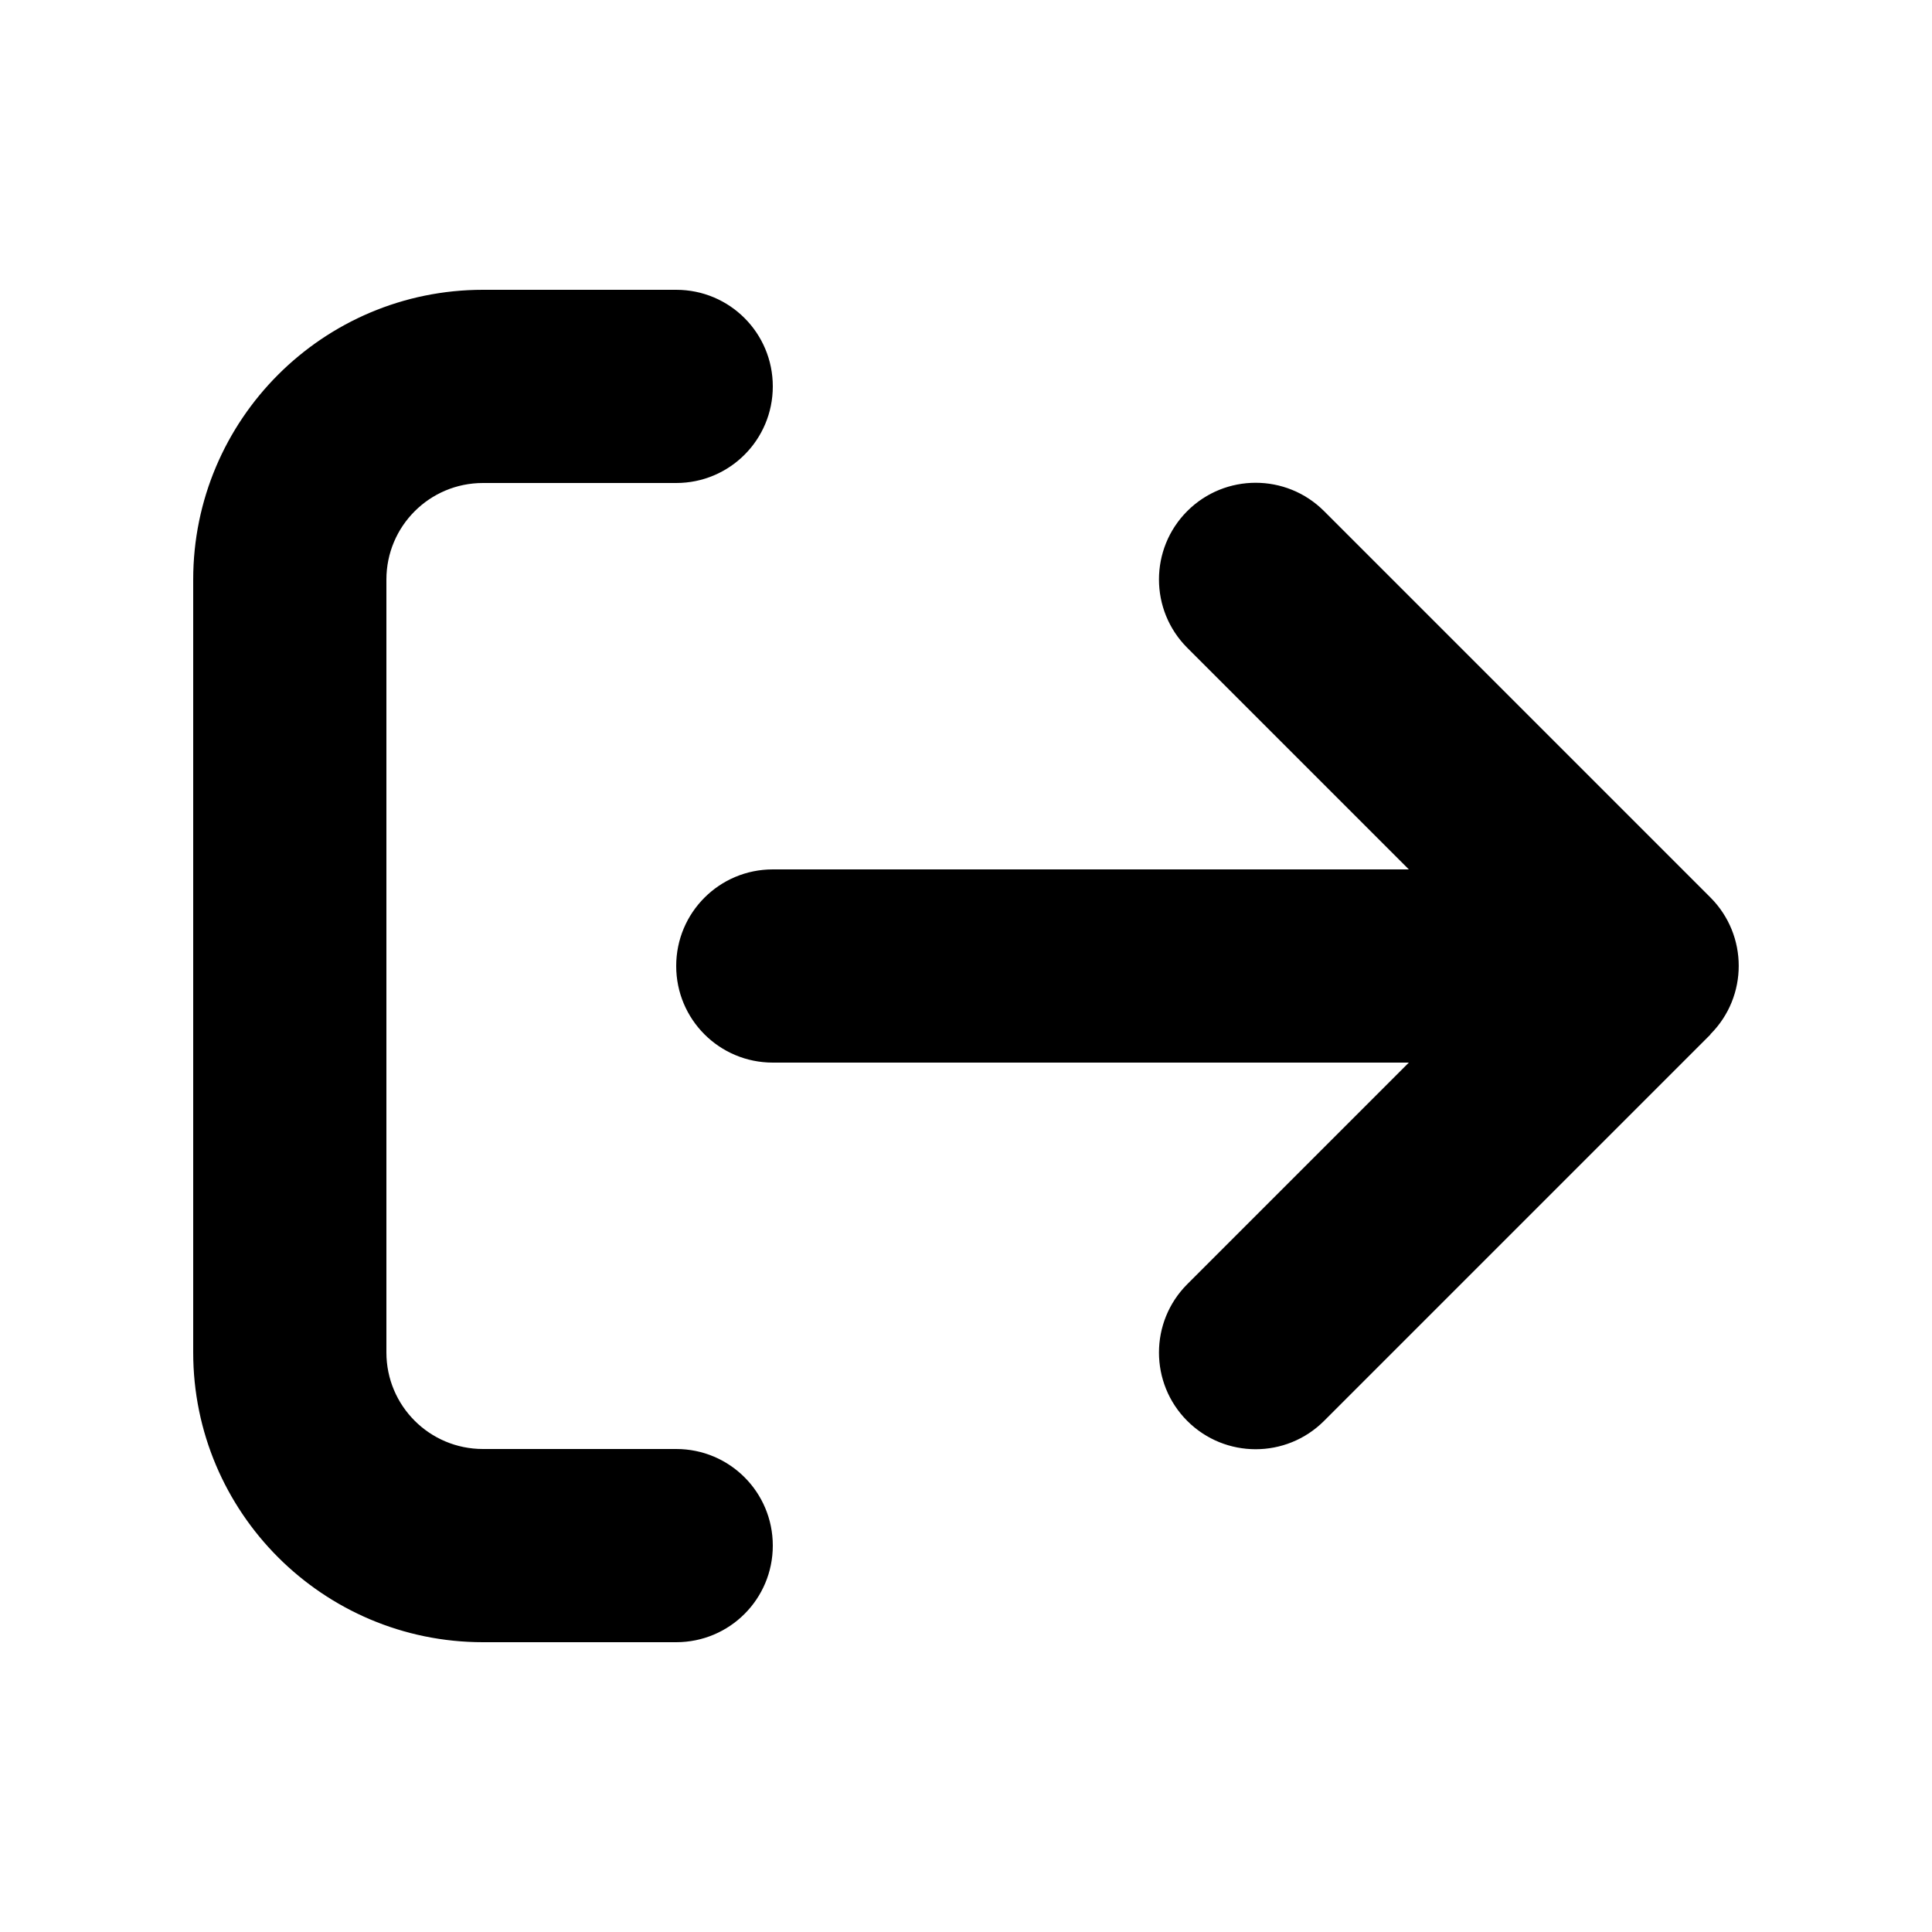
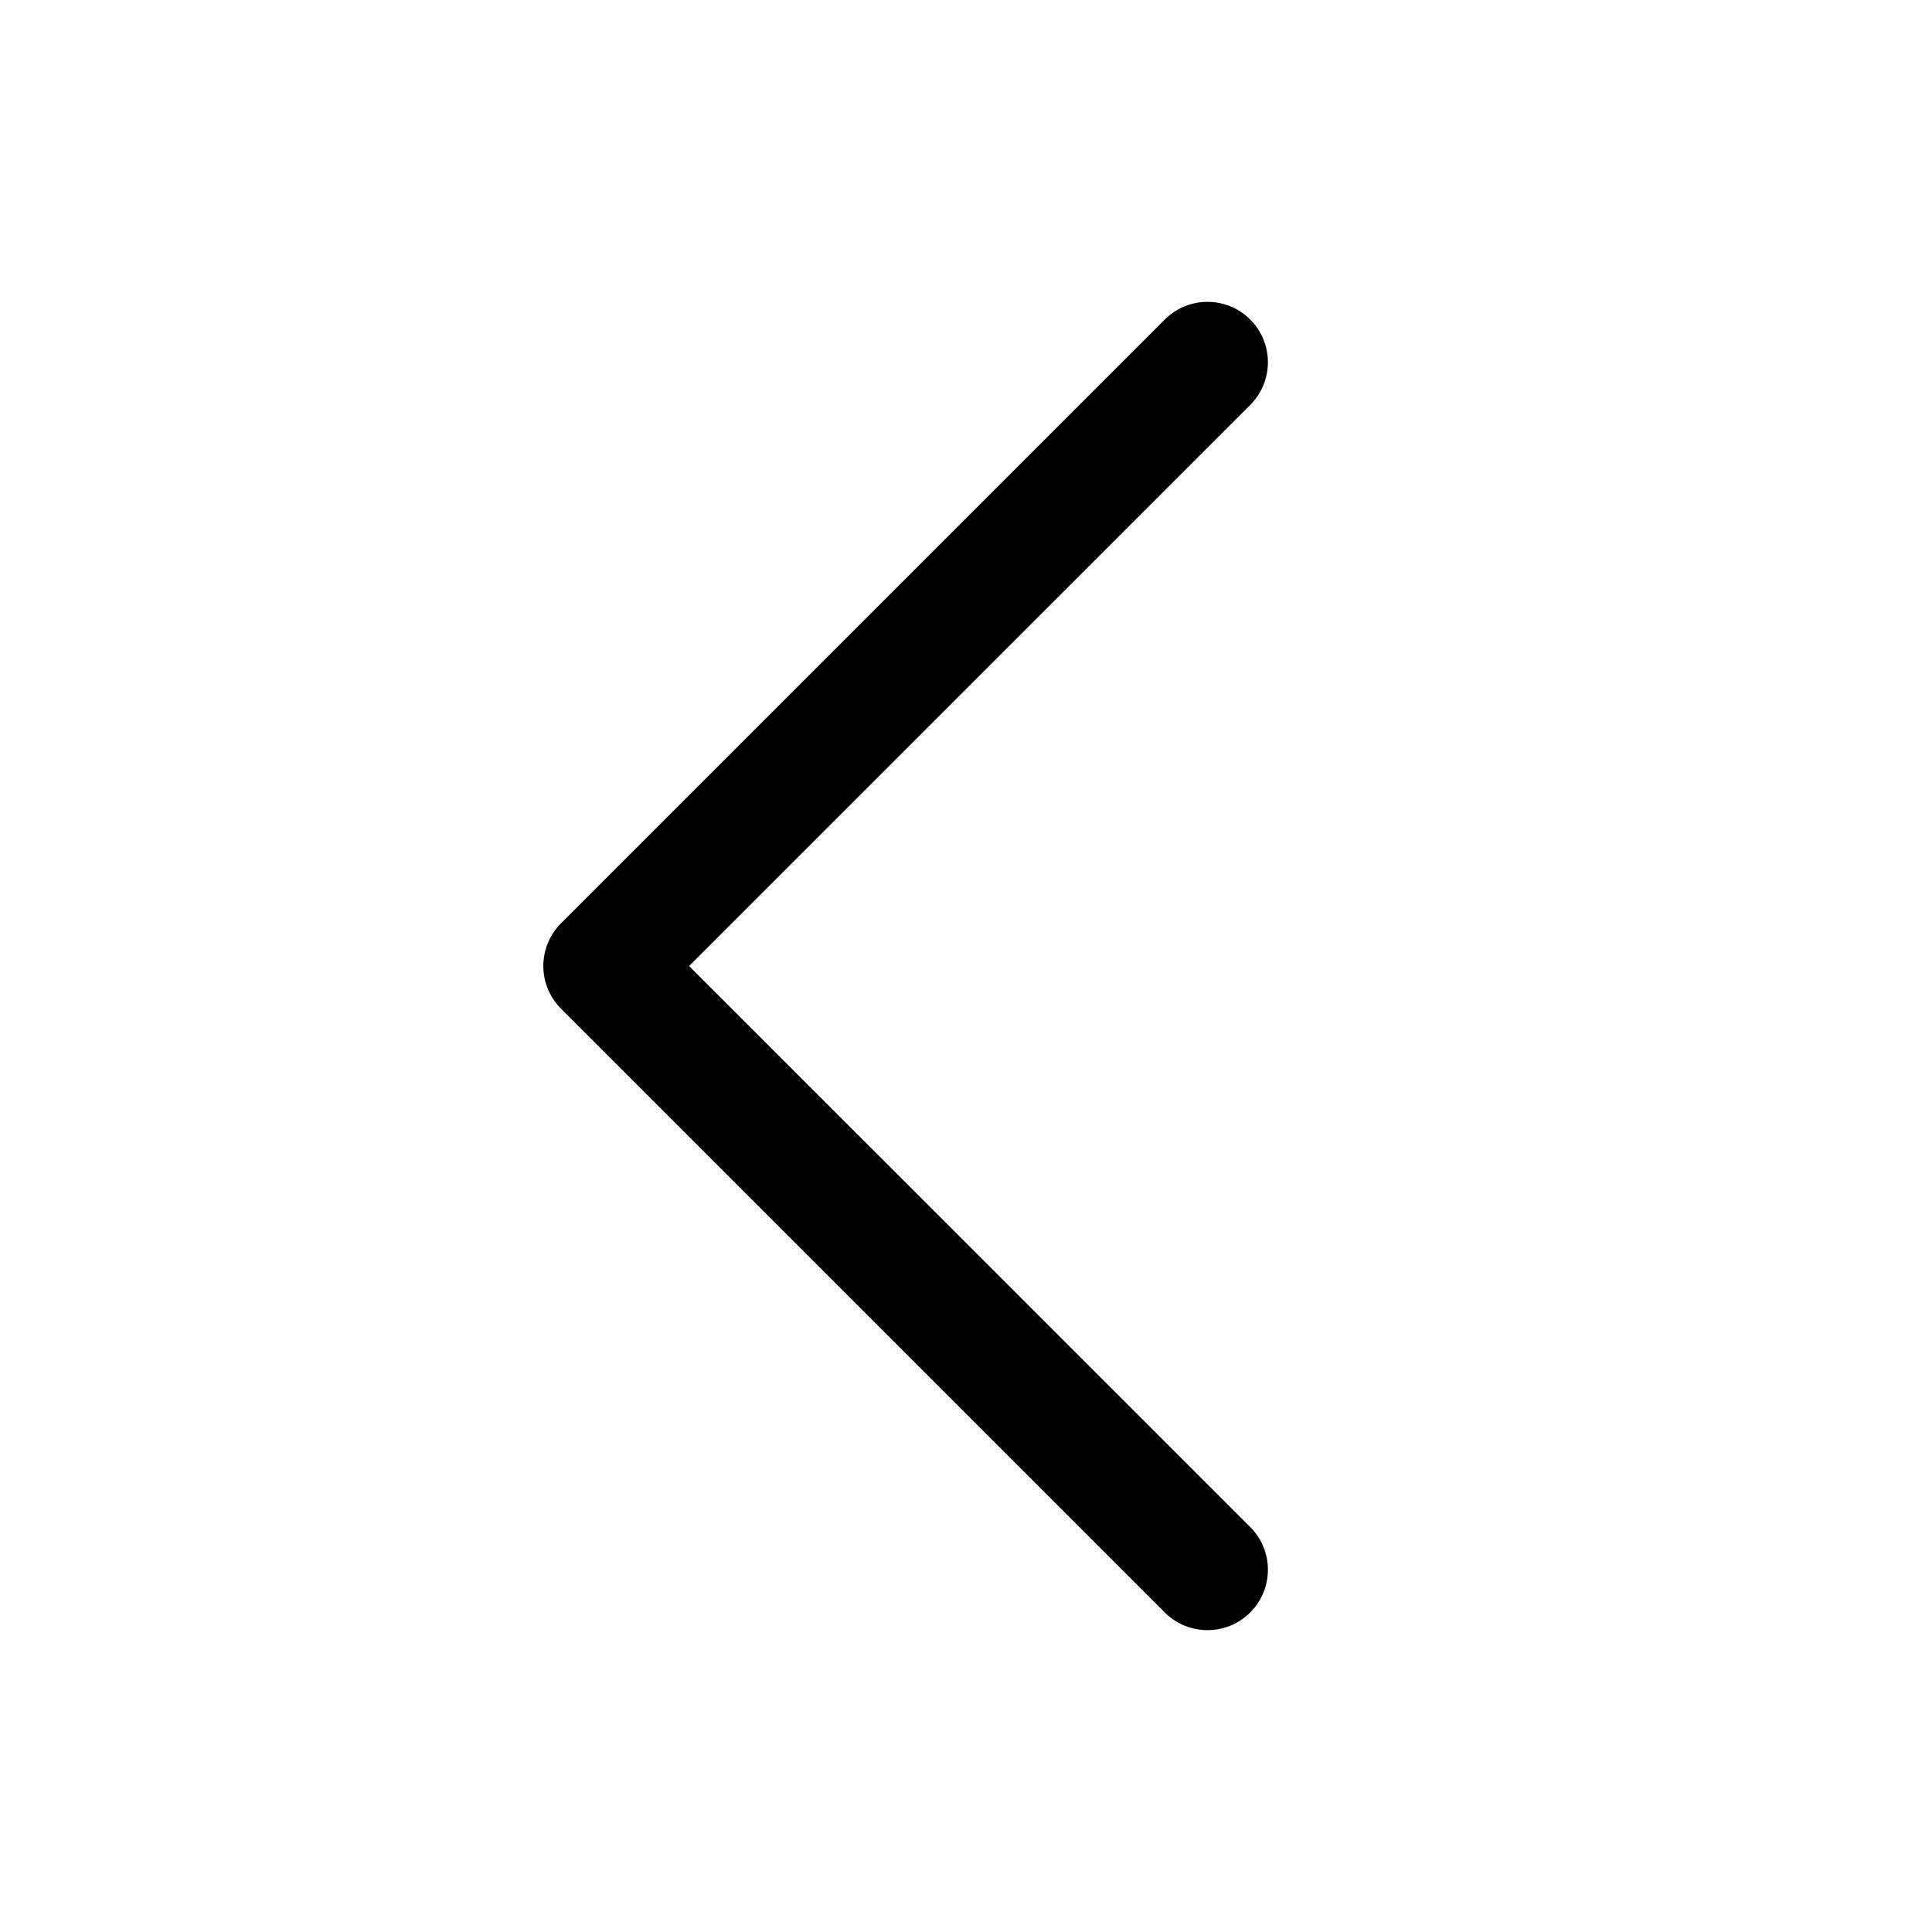
- <svg xmlns="http://www.w3.org/2000/svg" viewBox="0 0 640 640">
-   <path d="M224 160C241.7 160 256 145.7 256 128C256 110.3 241.7 96 224 96L160 96C107 96 64 139 64 192L64 448C64 501 107 544 160 544L224 544C241.7 544 256 529.7 256 512C256 494.3 241.7 480 224 480L160 480C142.3 480 128 465.7 128 448L128 192C128 174.3 142.3 160 160 160L224 160zM566.6 342.6C579.1 330.1 579.1 309.8 566.6 297.3L438.6 169.3C426.1 156.8 405.8 156.8 393.3 169.3C380.8 181.8 380.8 202.1 393.3 214.6L466.7 288L256 288C238.3 288 224 302.3 224 320C224 337.7 238.3 352 256 352L466.7 352L393.3 425.4C380.8 437.9 380.8 458.2 393.3 470.7C405.8 483.2 426.1 483.2 438.6 470.7L566.6 342.7z" />
+ <svg xmlns="http://www.w3.org/2000/svg" width="32" height="32" fill="#000000" viewBox="0 0 256 256">
+   <path d="M165.66,202.34a8,8,0,0,1-11.32,11.32l-80-80a8,8,0,0,1,0-11.32l80-80a8,8,0,0,1,11.32,11.32L91.31,128Z" />
</svg>
